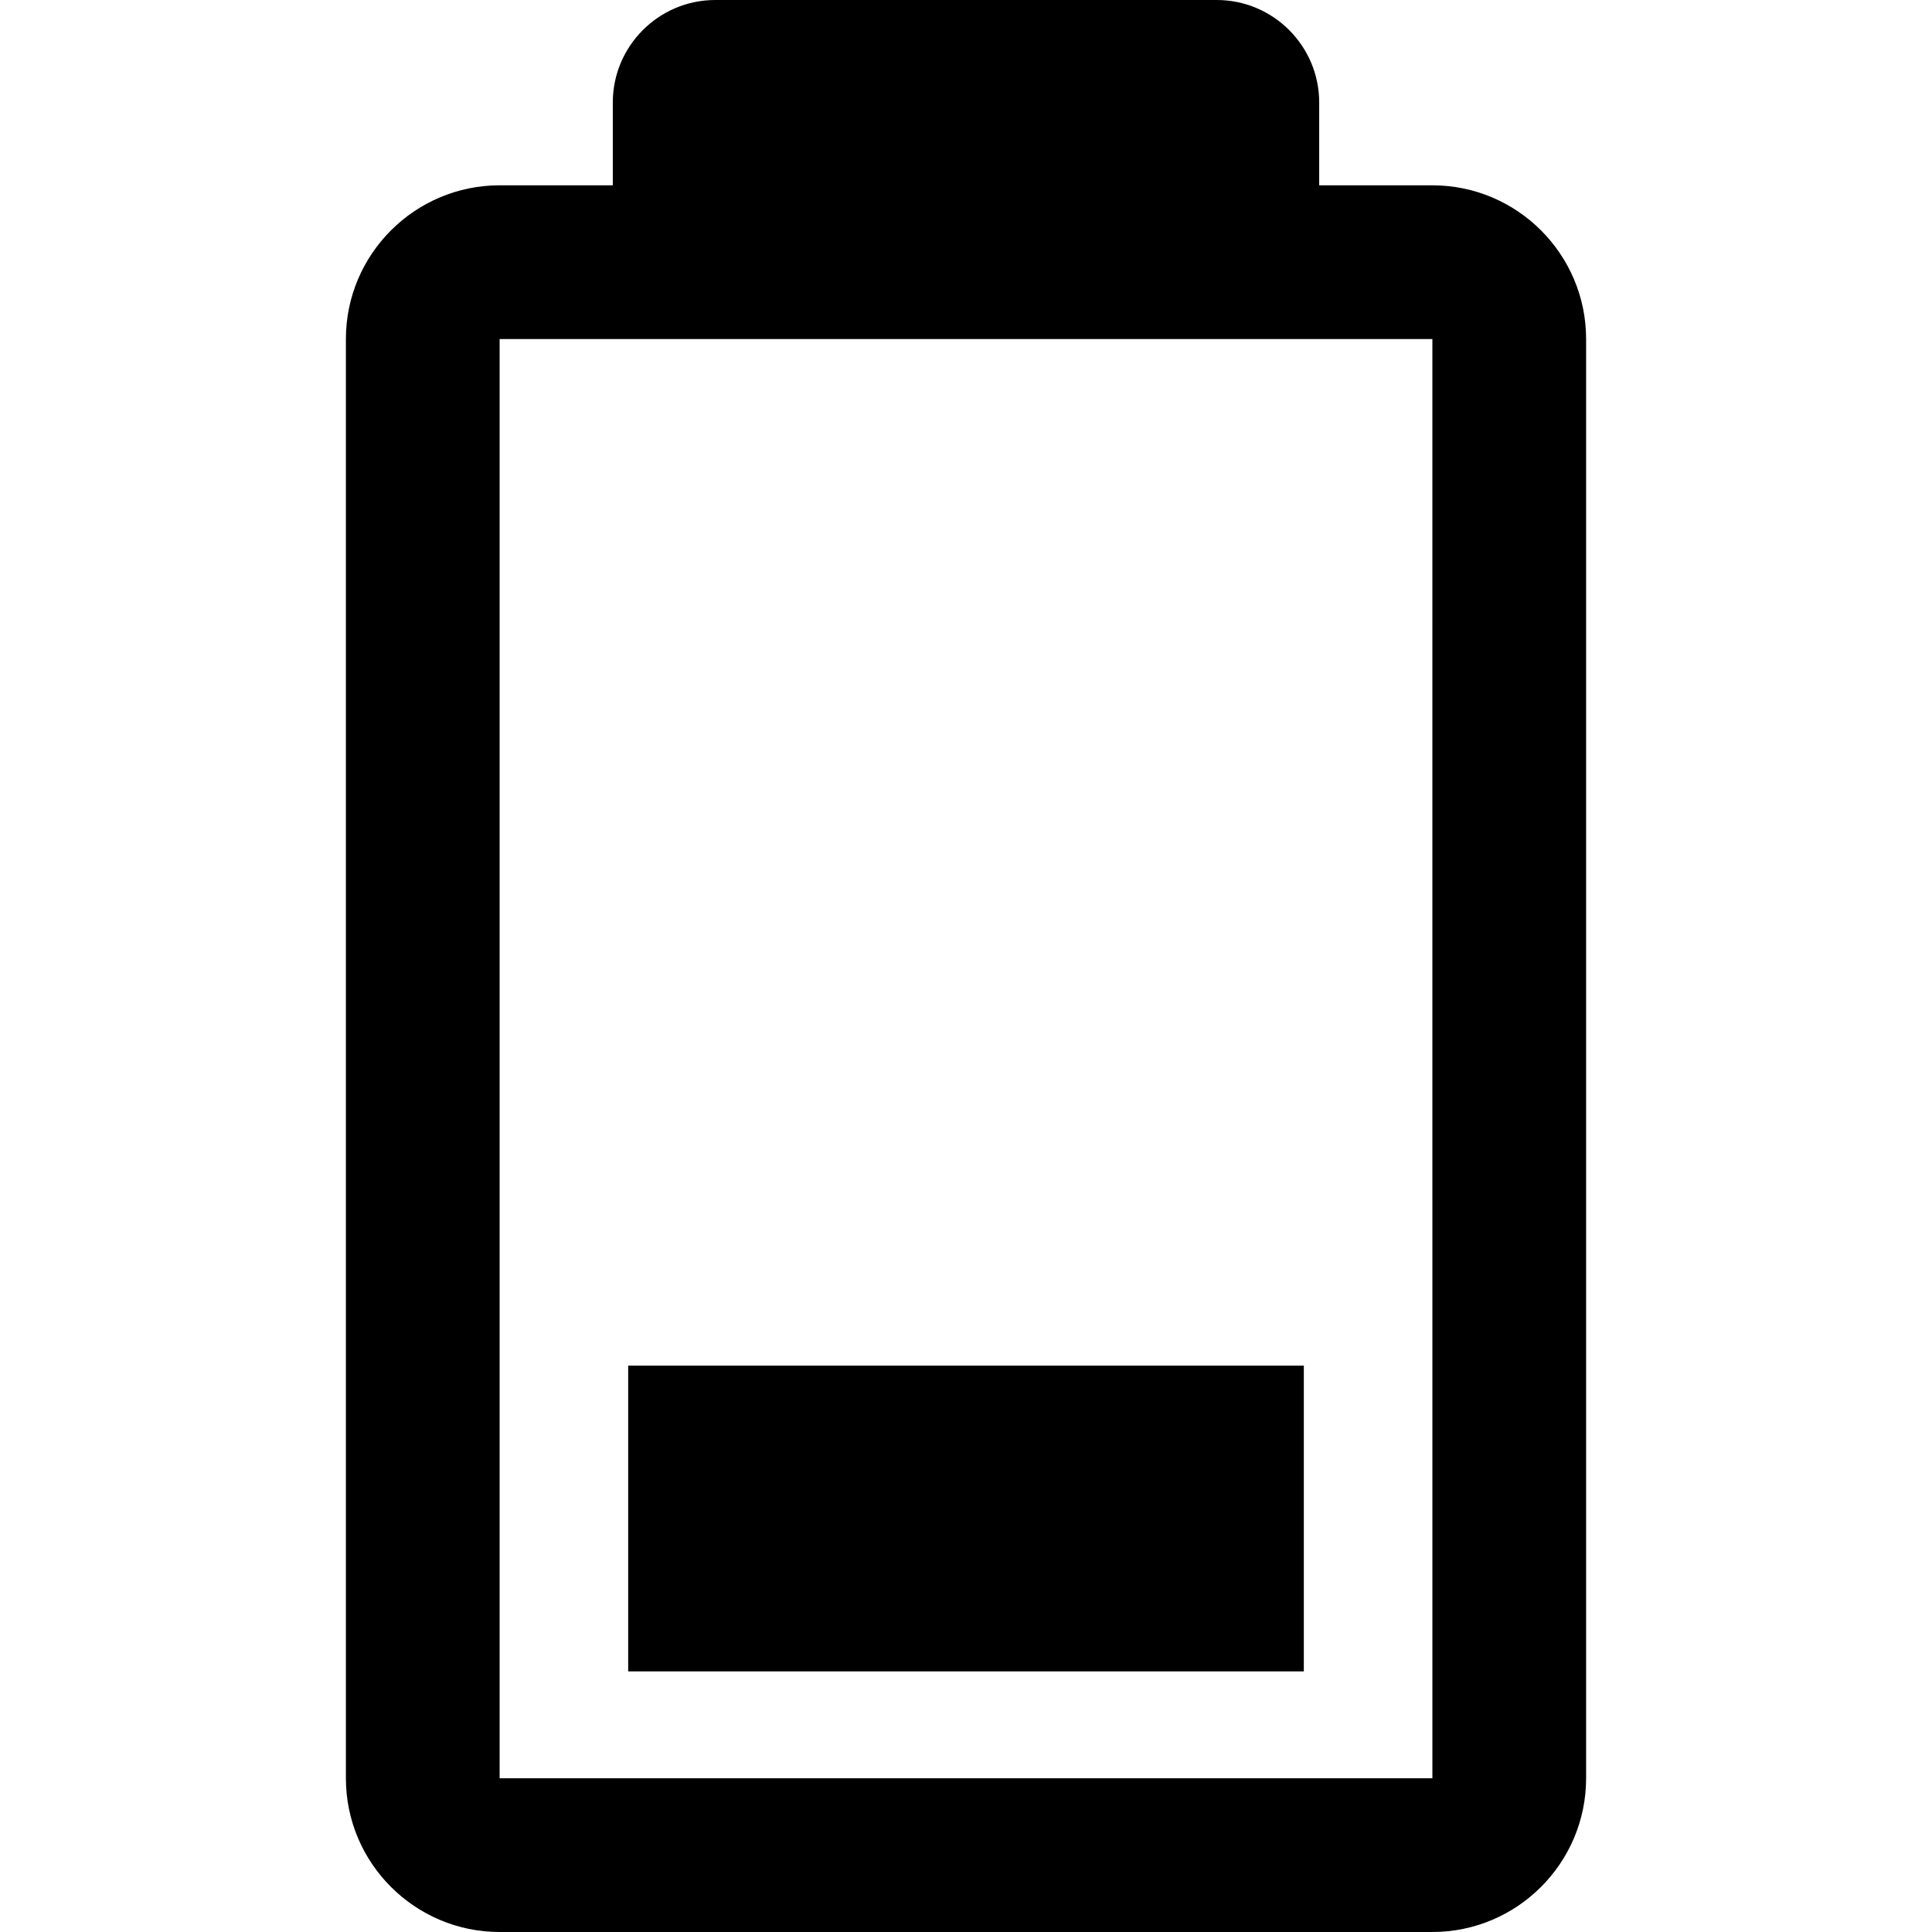
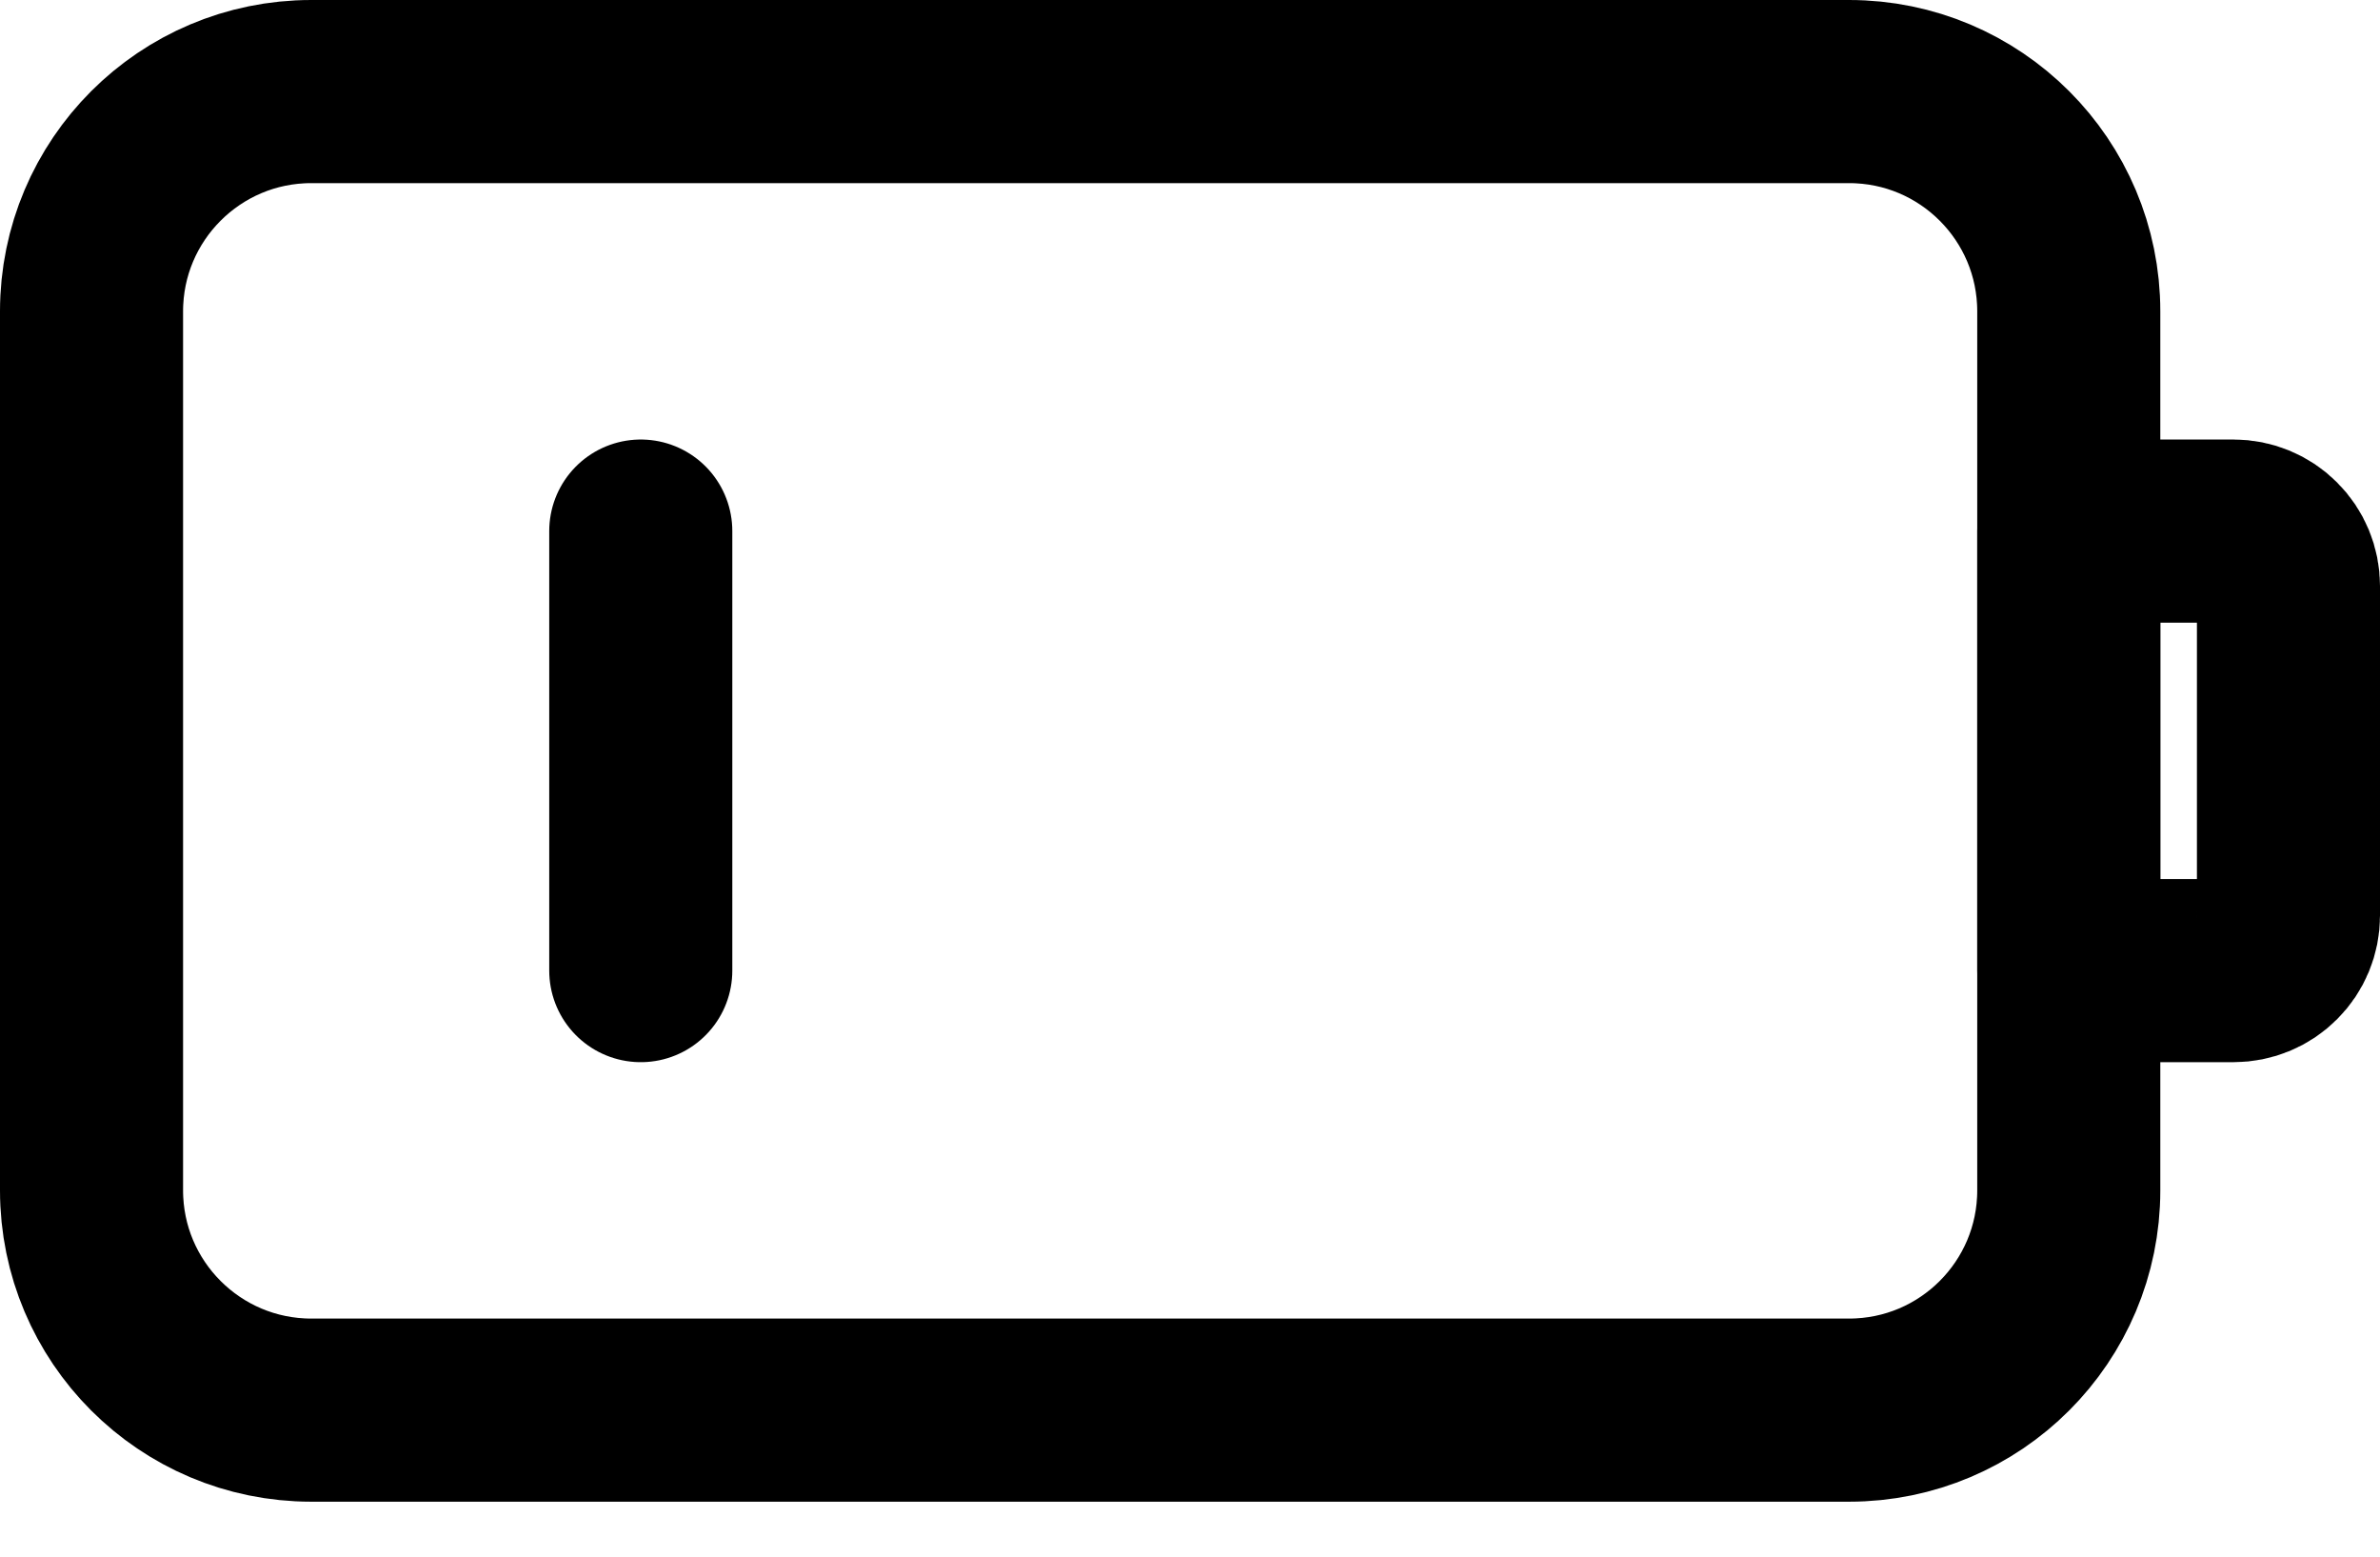
- <svg xmlns="http://www.w3.org/2000/svg" version="1.1" id="Capa_1" x="0px" y="0px" viewBox="0 0 377.021 377.021" style="enable-background:new 0 0 377.021 377.021;" xml:space="preserve">
-   <g>
-     <path d="M279.522,36.163h-22.086V20c0-11.028-8.972-20-20-20h-97.85c-11.028,0-20,8.972-20,20v16.163H97.5   c-16.542,0-30,13.458-30,30v280.858c0,16.542,13.458,30,30,30h182.022c16.542,0,30-13.458,30-30V66.163   C309.522,49.621,296.064,36.163,279.522,36.163z M97.5,347.021V66.163h182.022l0.003,280.858H97.5z" />
-     <rect x="122.586" y="266.5" width="131.85" height="59.663" />
-   </g>
-   <g>
- </g>
-   <g>
- </g>
-   <g>
- </g>
-   <g>
- </g>
-   <g>
- </g>
-   <g>
- </g>
-   <g>
- </g>
-   <g>
- </g>
-   <g>
- </g>
-   <g>
- </g>
-   <g>
- </g>
-   <g>
- </g>
-   <g>
- </g>
-   <g>
- </g>
-   <g>
- </g>
+ <svg xmlns="http://www.w3.org/2000/svg" width="26" height="17" viewBox="0 0 26 17" fill="none">
+   <path d="M20.2 1H3.4C2.075 1 1 2.075 1 3.4V13C1 14.325 2.075 15.4 3.4 15.4H20.2C21.526 15.4 22.6 14.325 22.6 13V3.4C22.6 2.075 21.526 1 20.2 1Z" stroke="black" stroke-width="2" stroke-linecap="round" stroke-linejoin="round" />
+   <path d="M7 5.8V10.6" stroke="black" stroke-width="2" stroke-linecap="round" stroke-linejoin="round" />
+   <path d="M22.6 5.8H24.4C24.559 5.8 24.712 5.863 24.824 5.976C24.937 6.088 25 6.241 25 6.4V10C25 10.159 24.937 10.312 24.824 10.424C24.712 10.537 24.559 10.6 24.4 10.6H22.6V5.8Z" stroke="black" stroke-width="2" stroke-linecap="round" stroke-linejoin="round" />
</svg>
